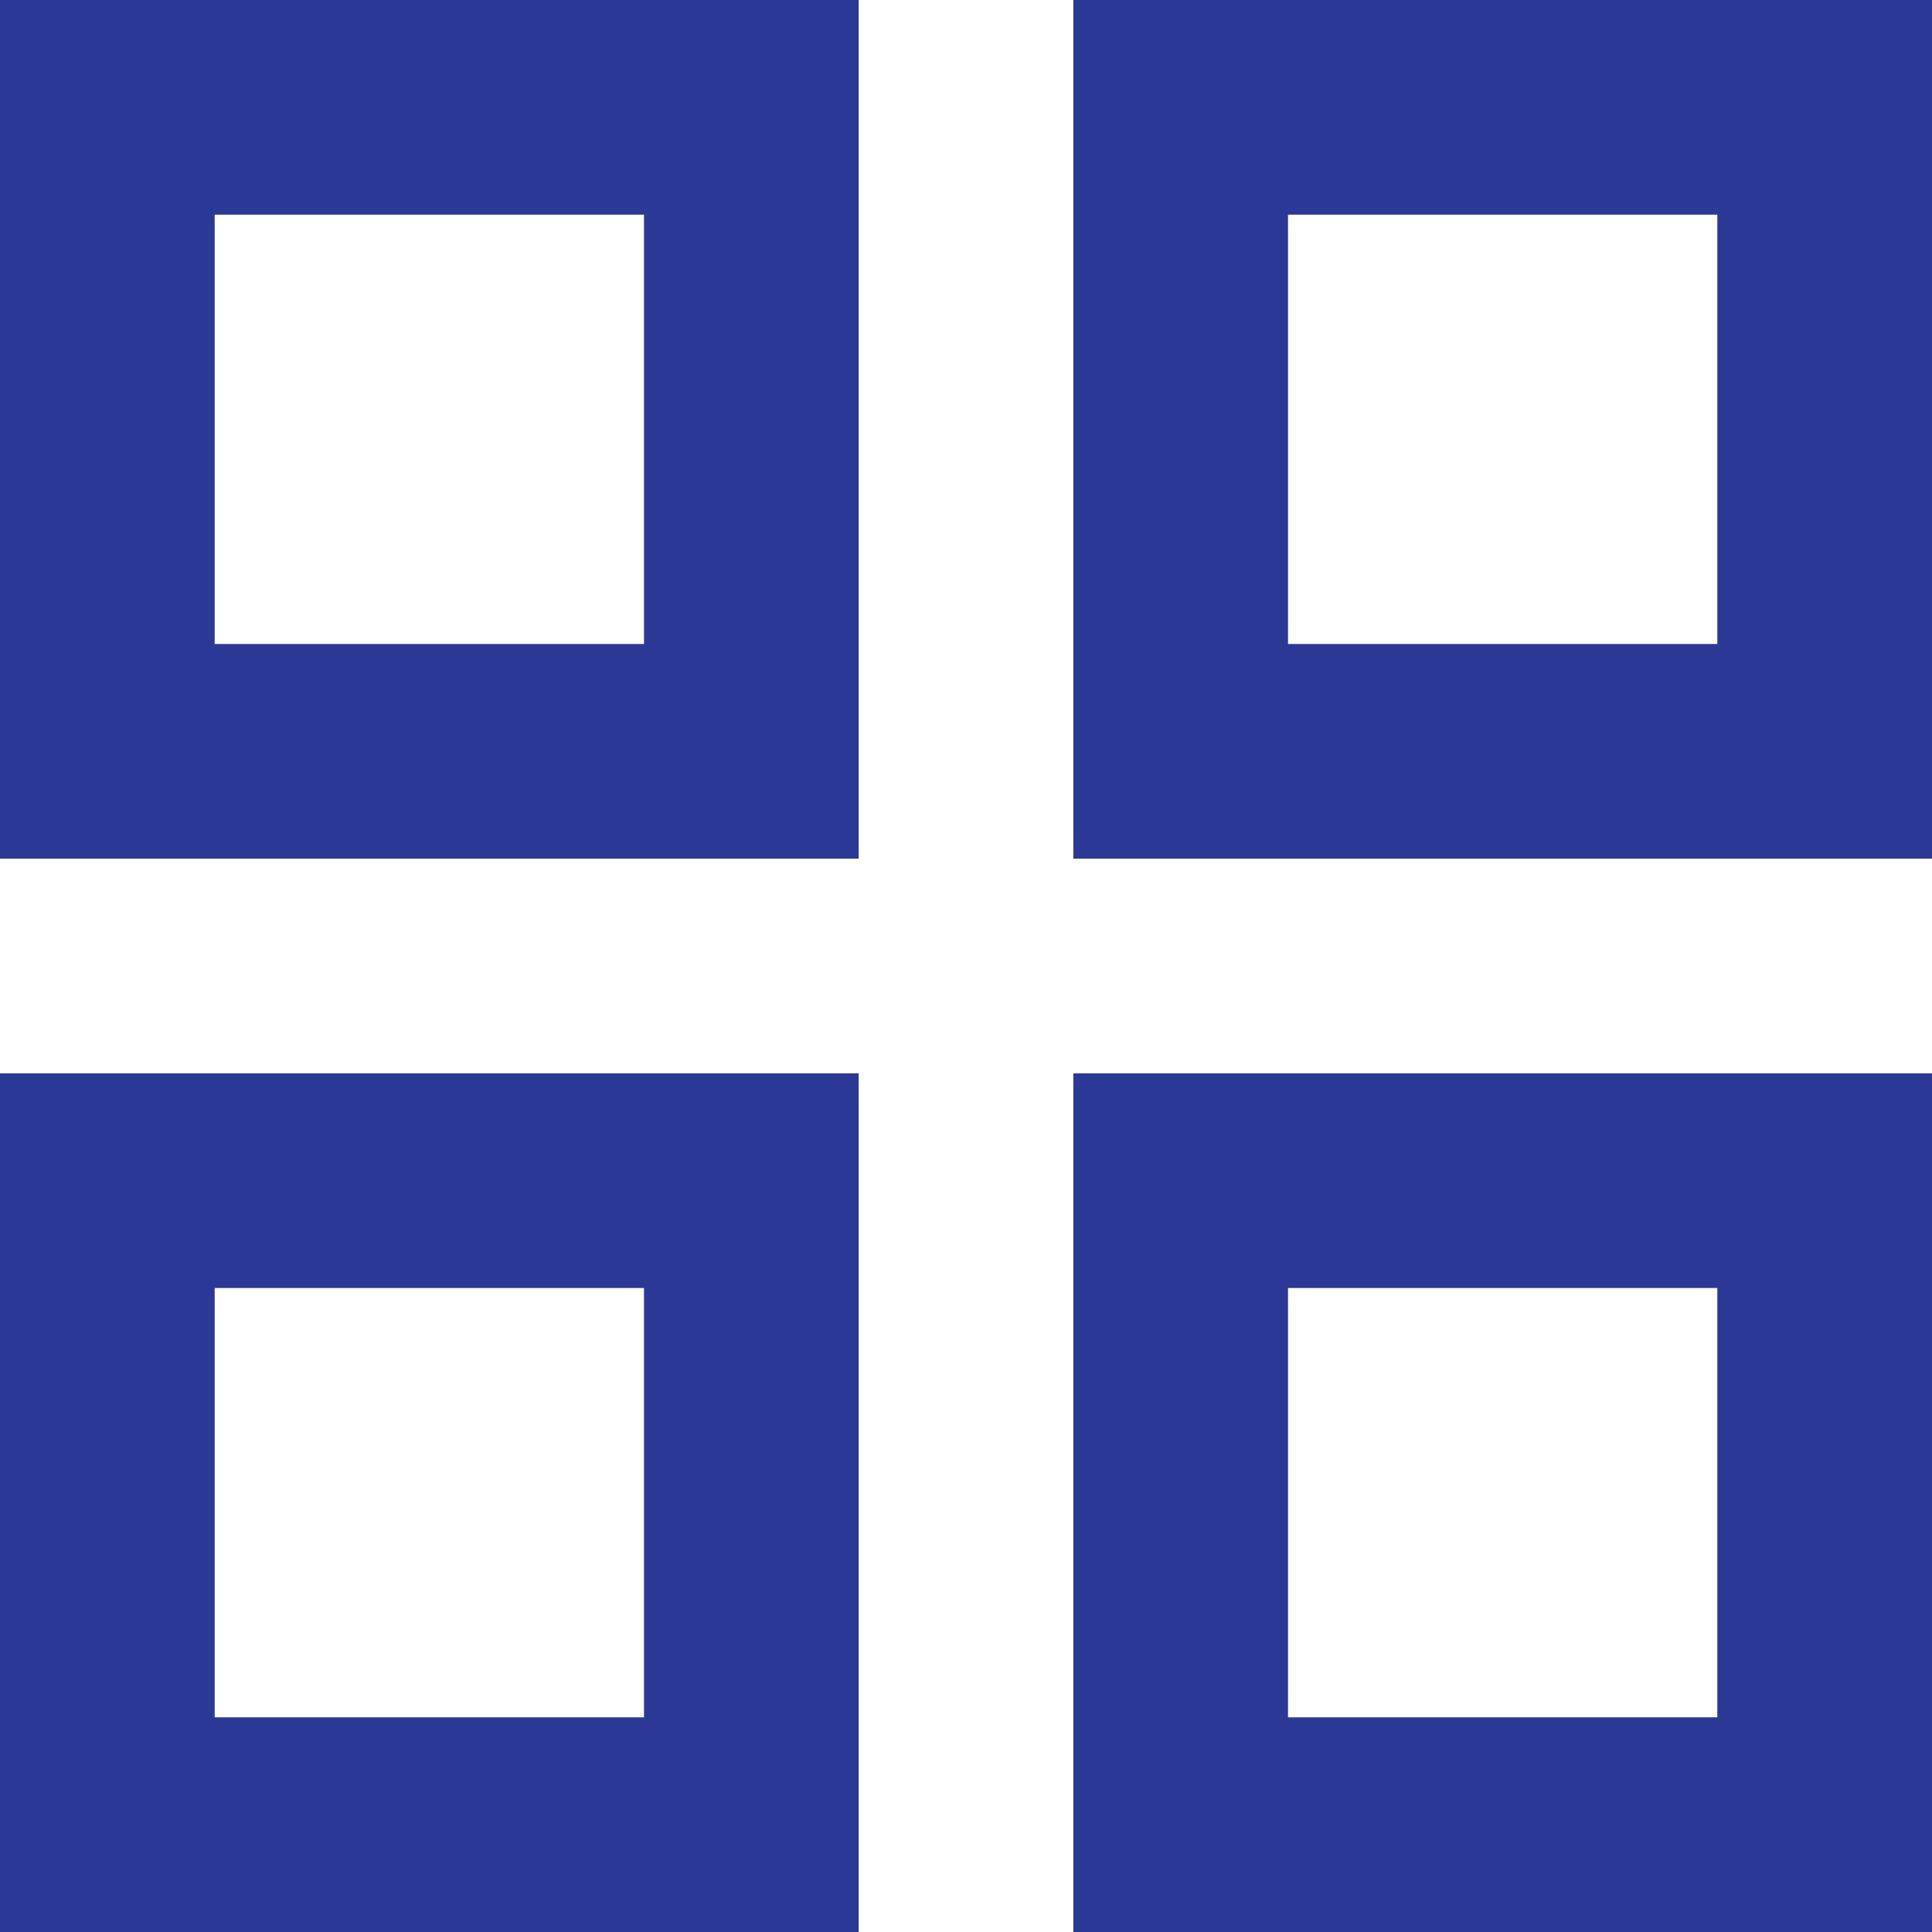
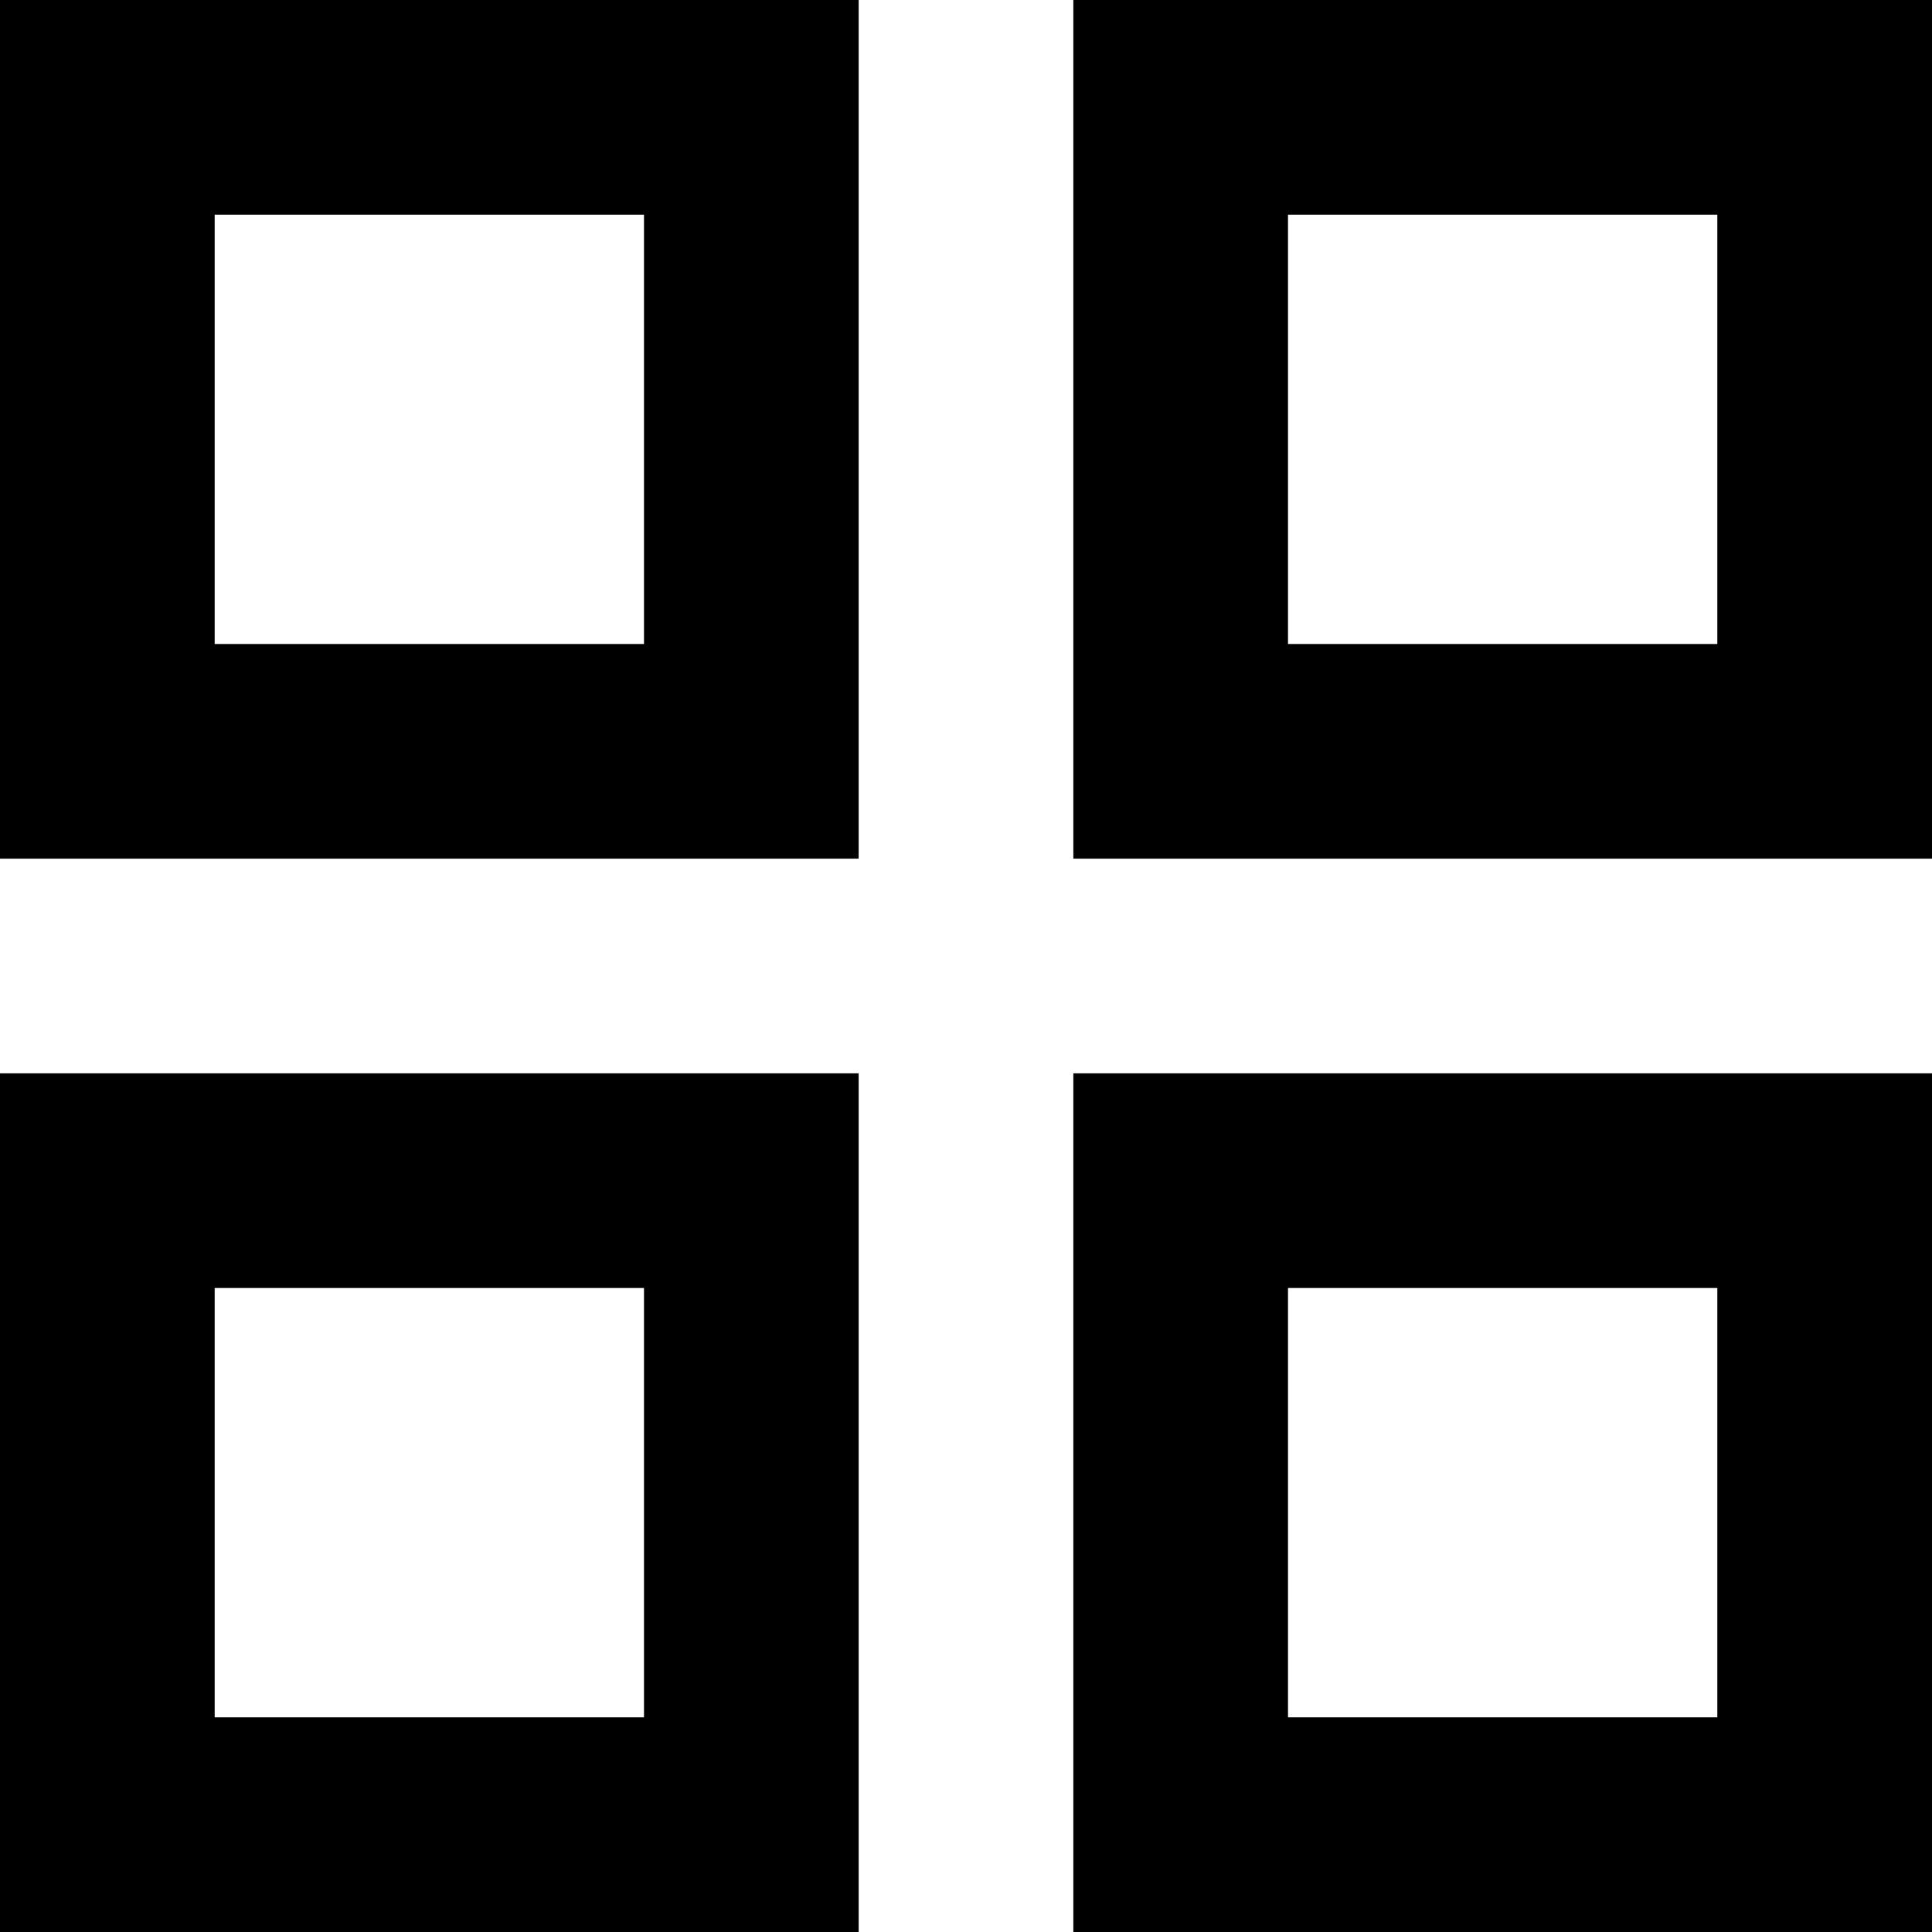
<svg xmlns="http://www.w3.org/2000/svg" width="18" height="18" viewBox="0 0 18 18" fill="none">
-   <path d="M0 8V0H8V8H0V8M0 18V10H8V18H0V18M10 8V0H18V8H10V8M10 18V10H18V18H10V18M2 6H6V2H2V6V6M12 6H16V2H12V6V6M12 16H16V12H12V16V16M2 16H6V12H2V16V16M12 6V6V6V6V6V6M12 12V12V12V12V12V12M6 12V12V12V12V12V12M6 6V6V6V6V6V6" fill="#2B3896" />
+   <path d="M0 8V0H8V8H0V8M0 18V10H8V18H0V18M10 8V0H18V8H10V8M10 18V10H18V18H10V18M2 6H6V2H2V6V6M12 6H16V2H12V6V6M12 16H16V12H12V16V16M2 16H6V12H2V16V16M12 6V6V6V6V6V6M12 12V12V12V12V12V12M6 12V12V12V12V12V12M6 6V6V6V6V6V6" fill="currentColor" />
</svg>
